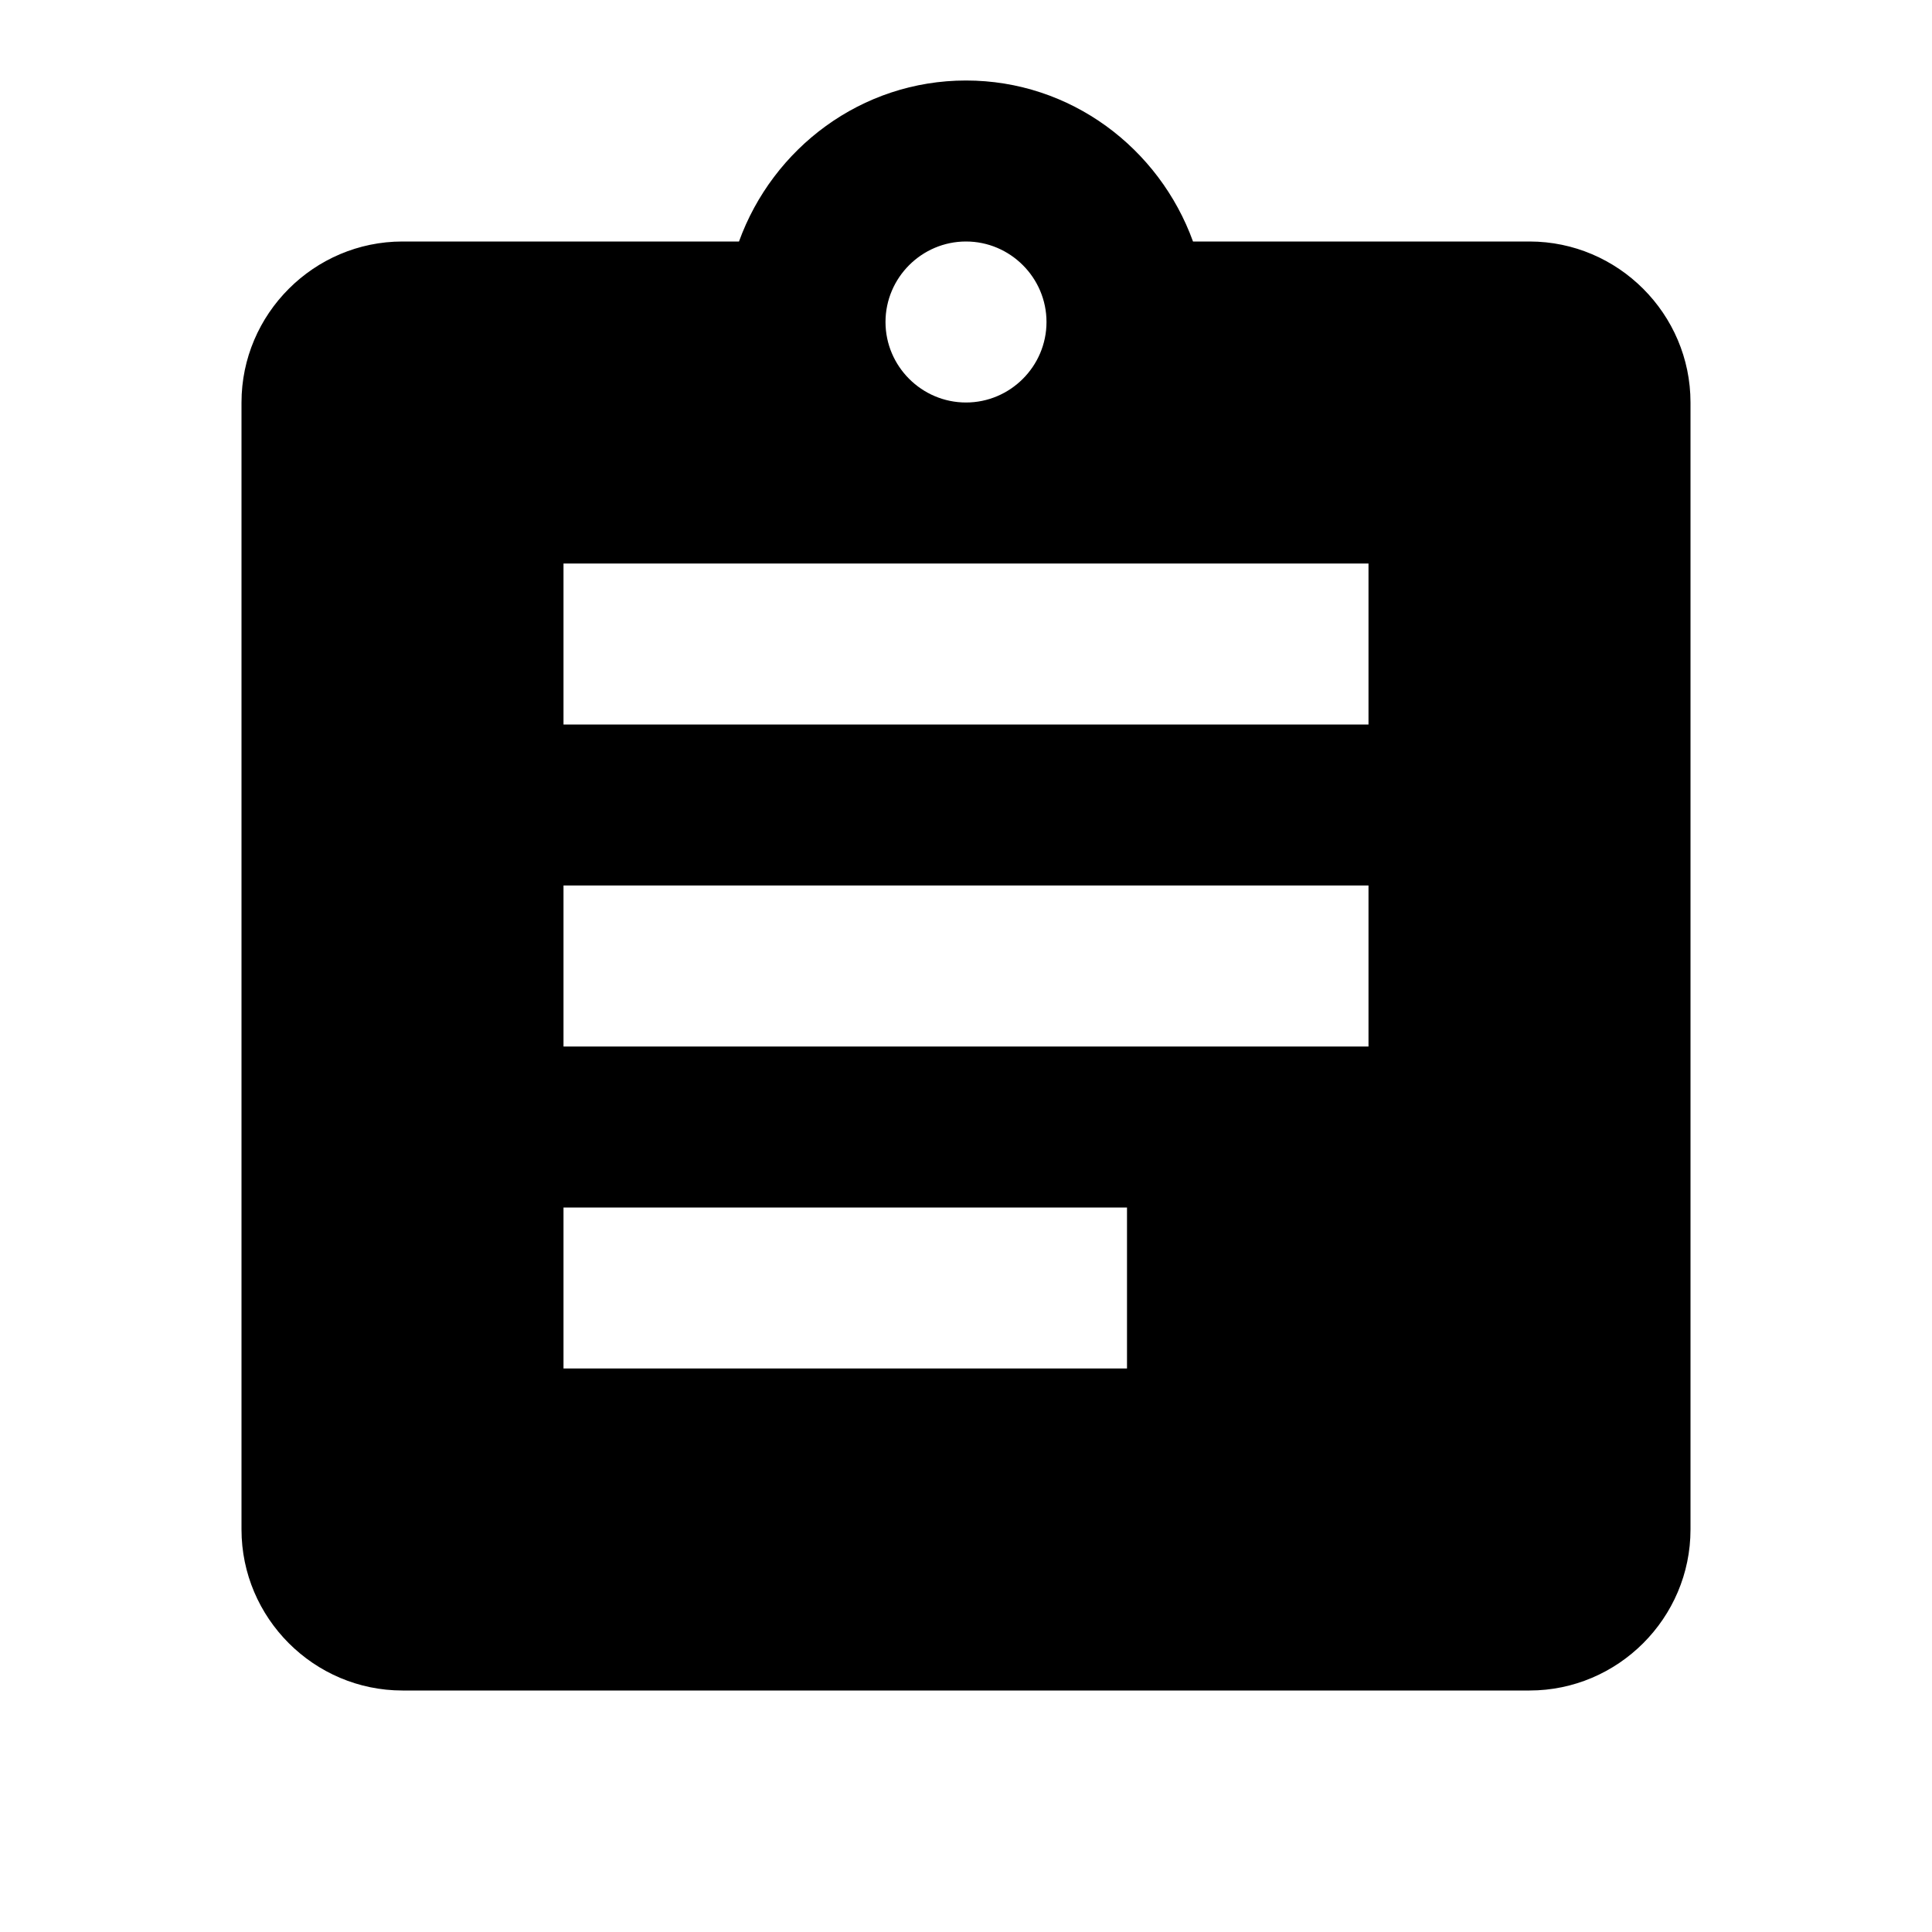
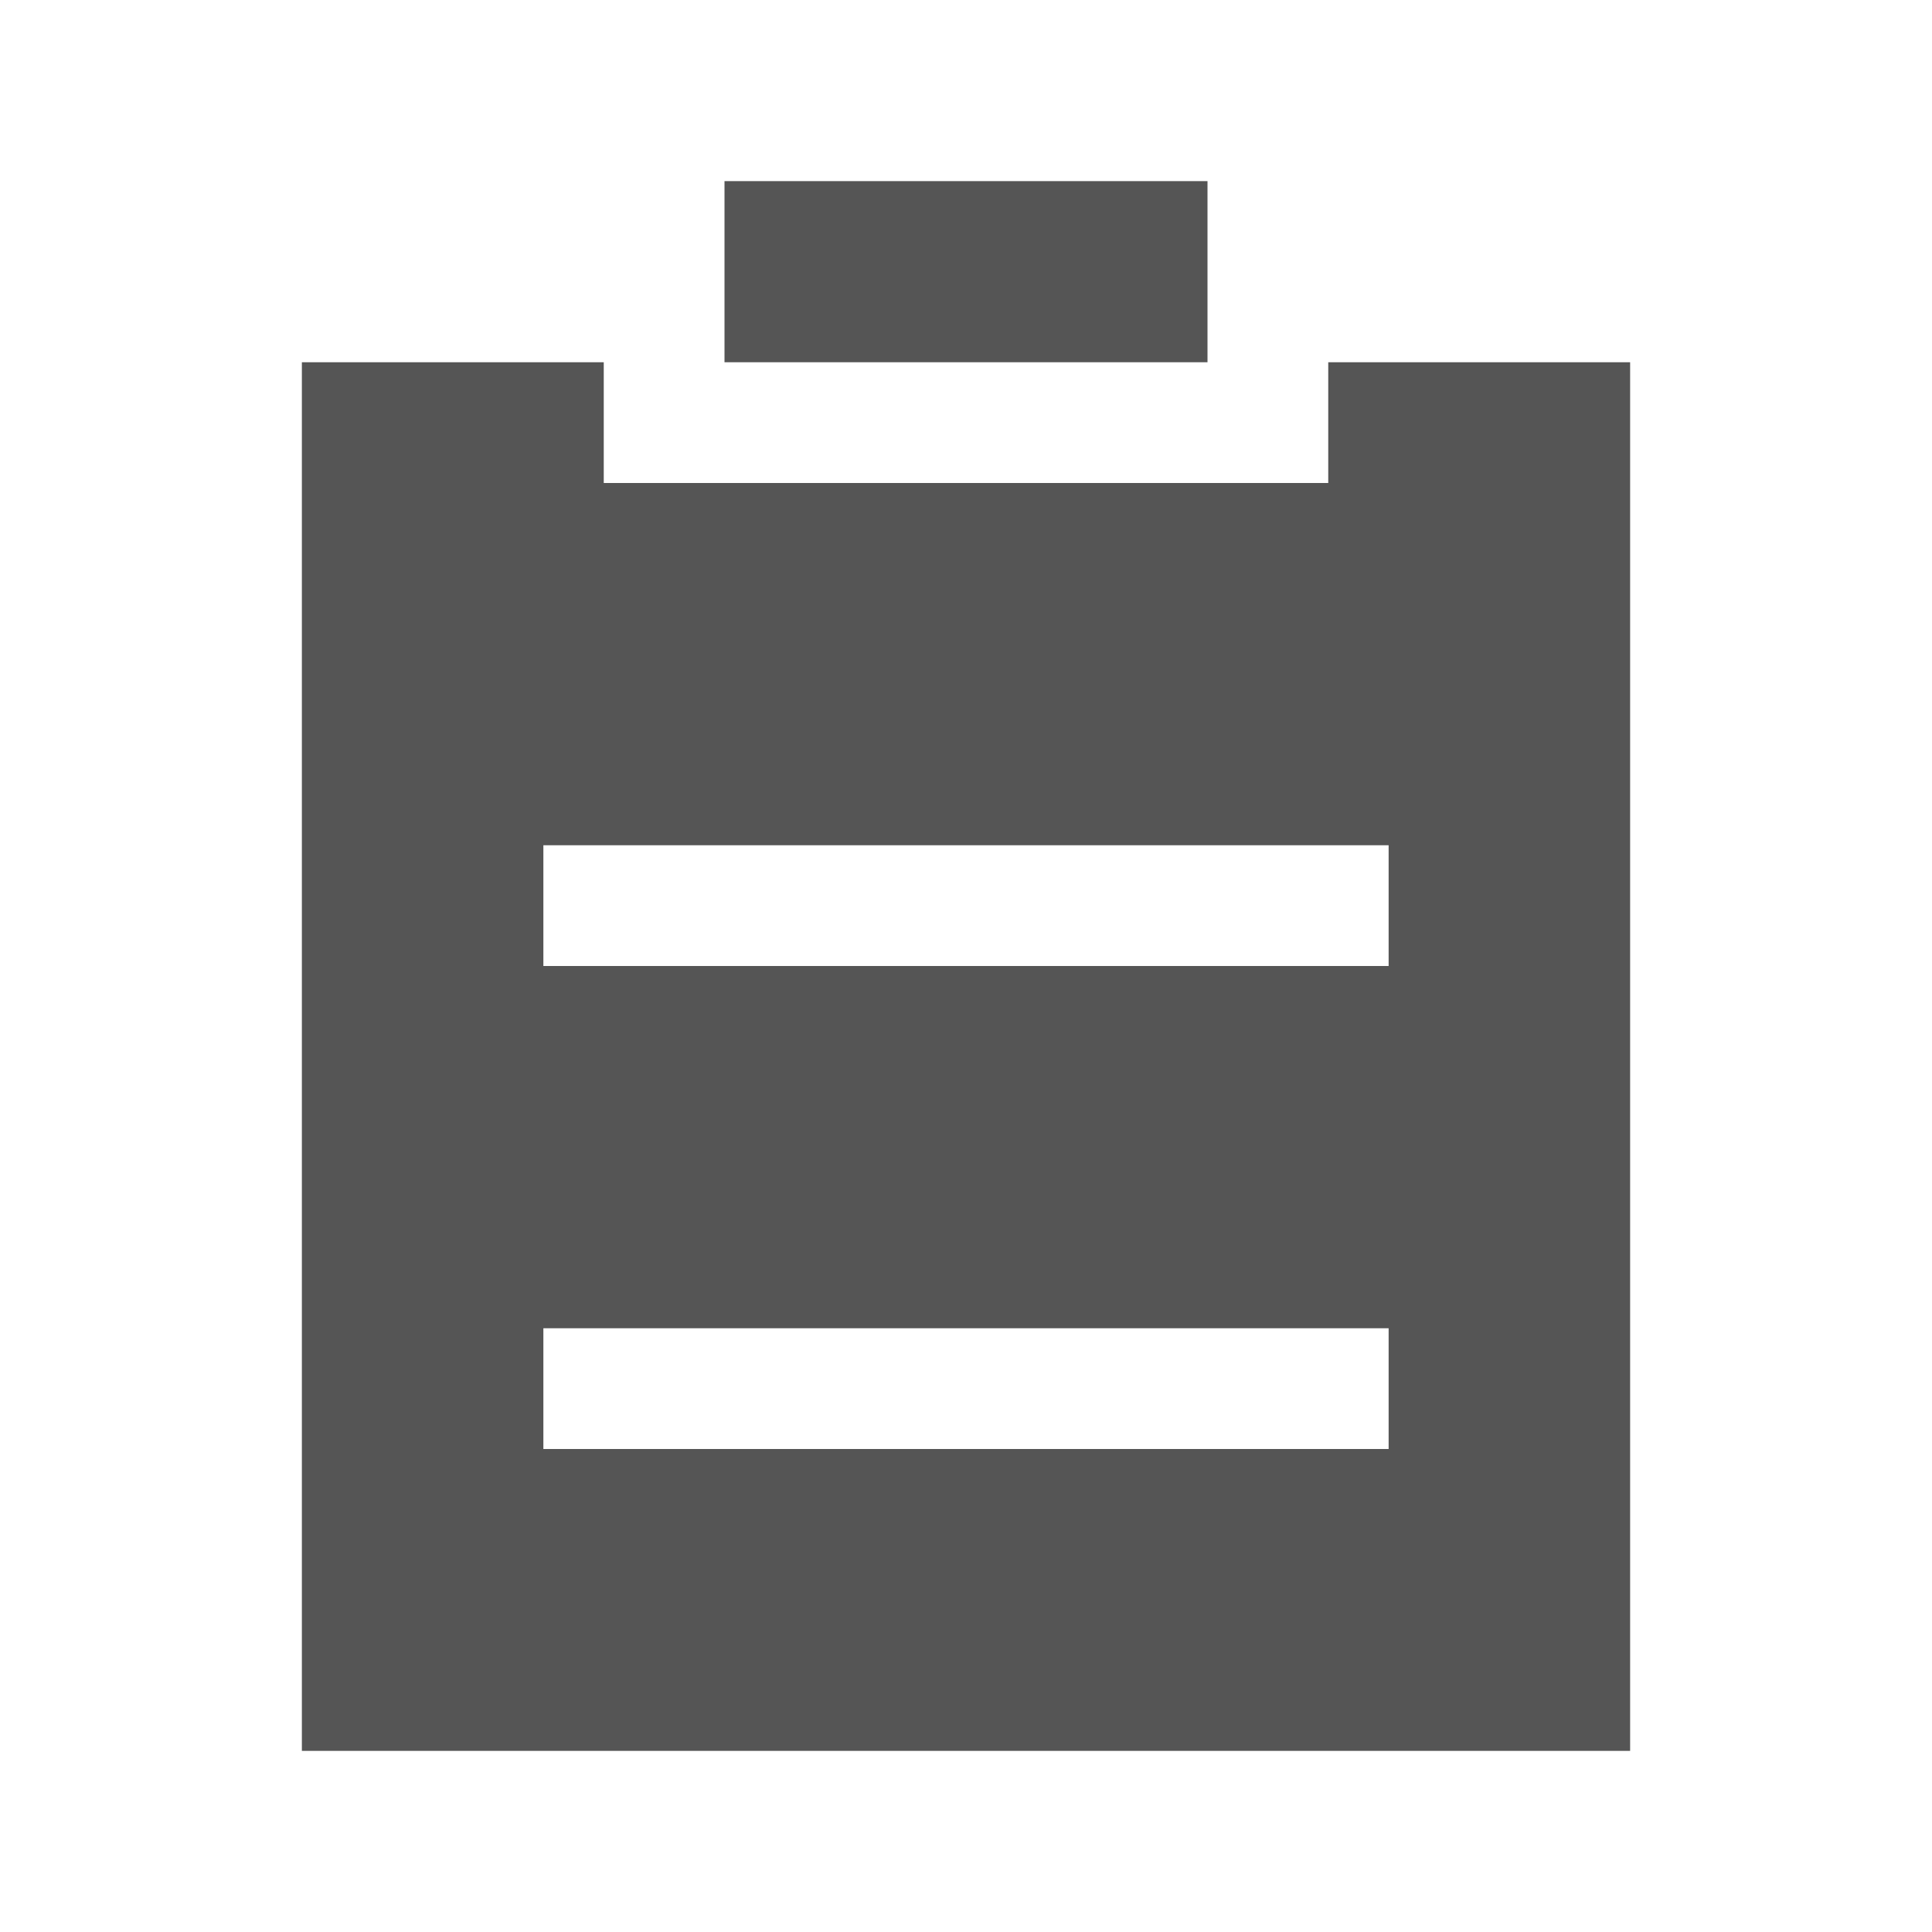
- <svg xmlns="http://www.w3.org/2000/svg" height="24" viewBox="0 0 24 24" width="24">
-   <path d="M0 0h24v24H0z" fill="none" />
-   <path d="M19 3h-4.18C14.4 1.84 13.3 1 12 1c-1.3 0-2.4.84-2.82 2H5c-1.1 0-2 .9-2 2v14c0 1.1.9 2 2 2h14c1.1 0 2-.9 2-2V5c0-1.1-.9-2-2-2zm-7 0c.55 0 1 .45 1 1s-.45 1-1 1-1-.45-1-1 .45-1 1-1zm2 14H7v-2h7v2zm3-4H7v-2h10v2zm0-4H7V7h10v2z" />
+ <svg xmlns="http://www.w3.org/2000/svg" width="1024" height="1024" viewBox="0 0 1024 1024">
+   <path fill="#555" d="M704 192h160v736H160V192h160v64h384v-64zM288 512h448v-64H288v64zm0 256h448v-64H288v64zm96-576V96h256v96H384z" />
</svg>
